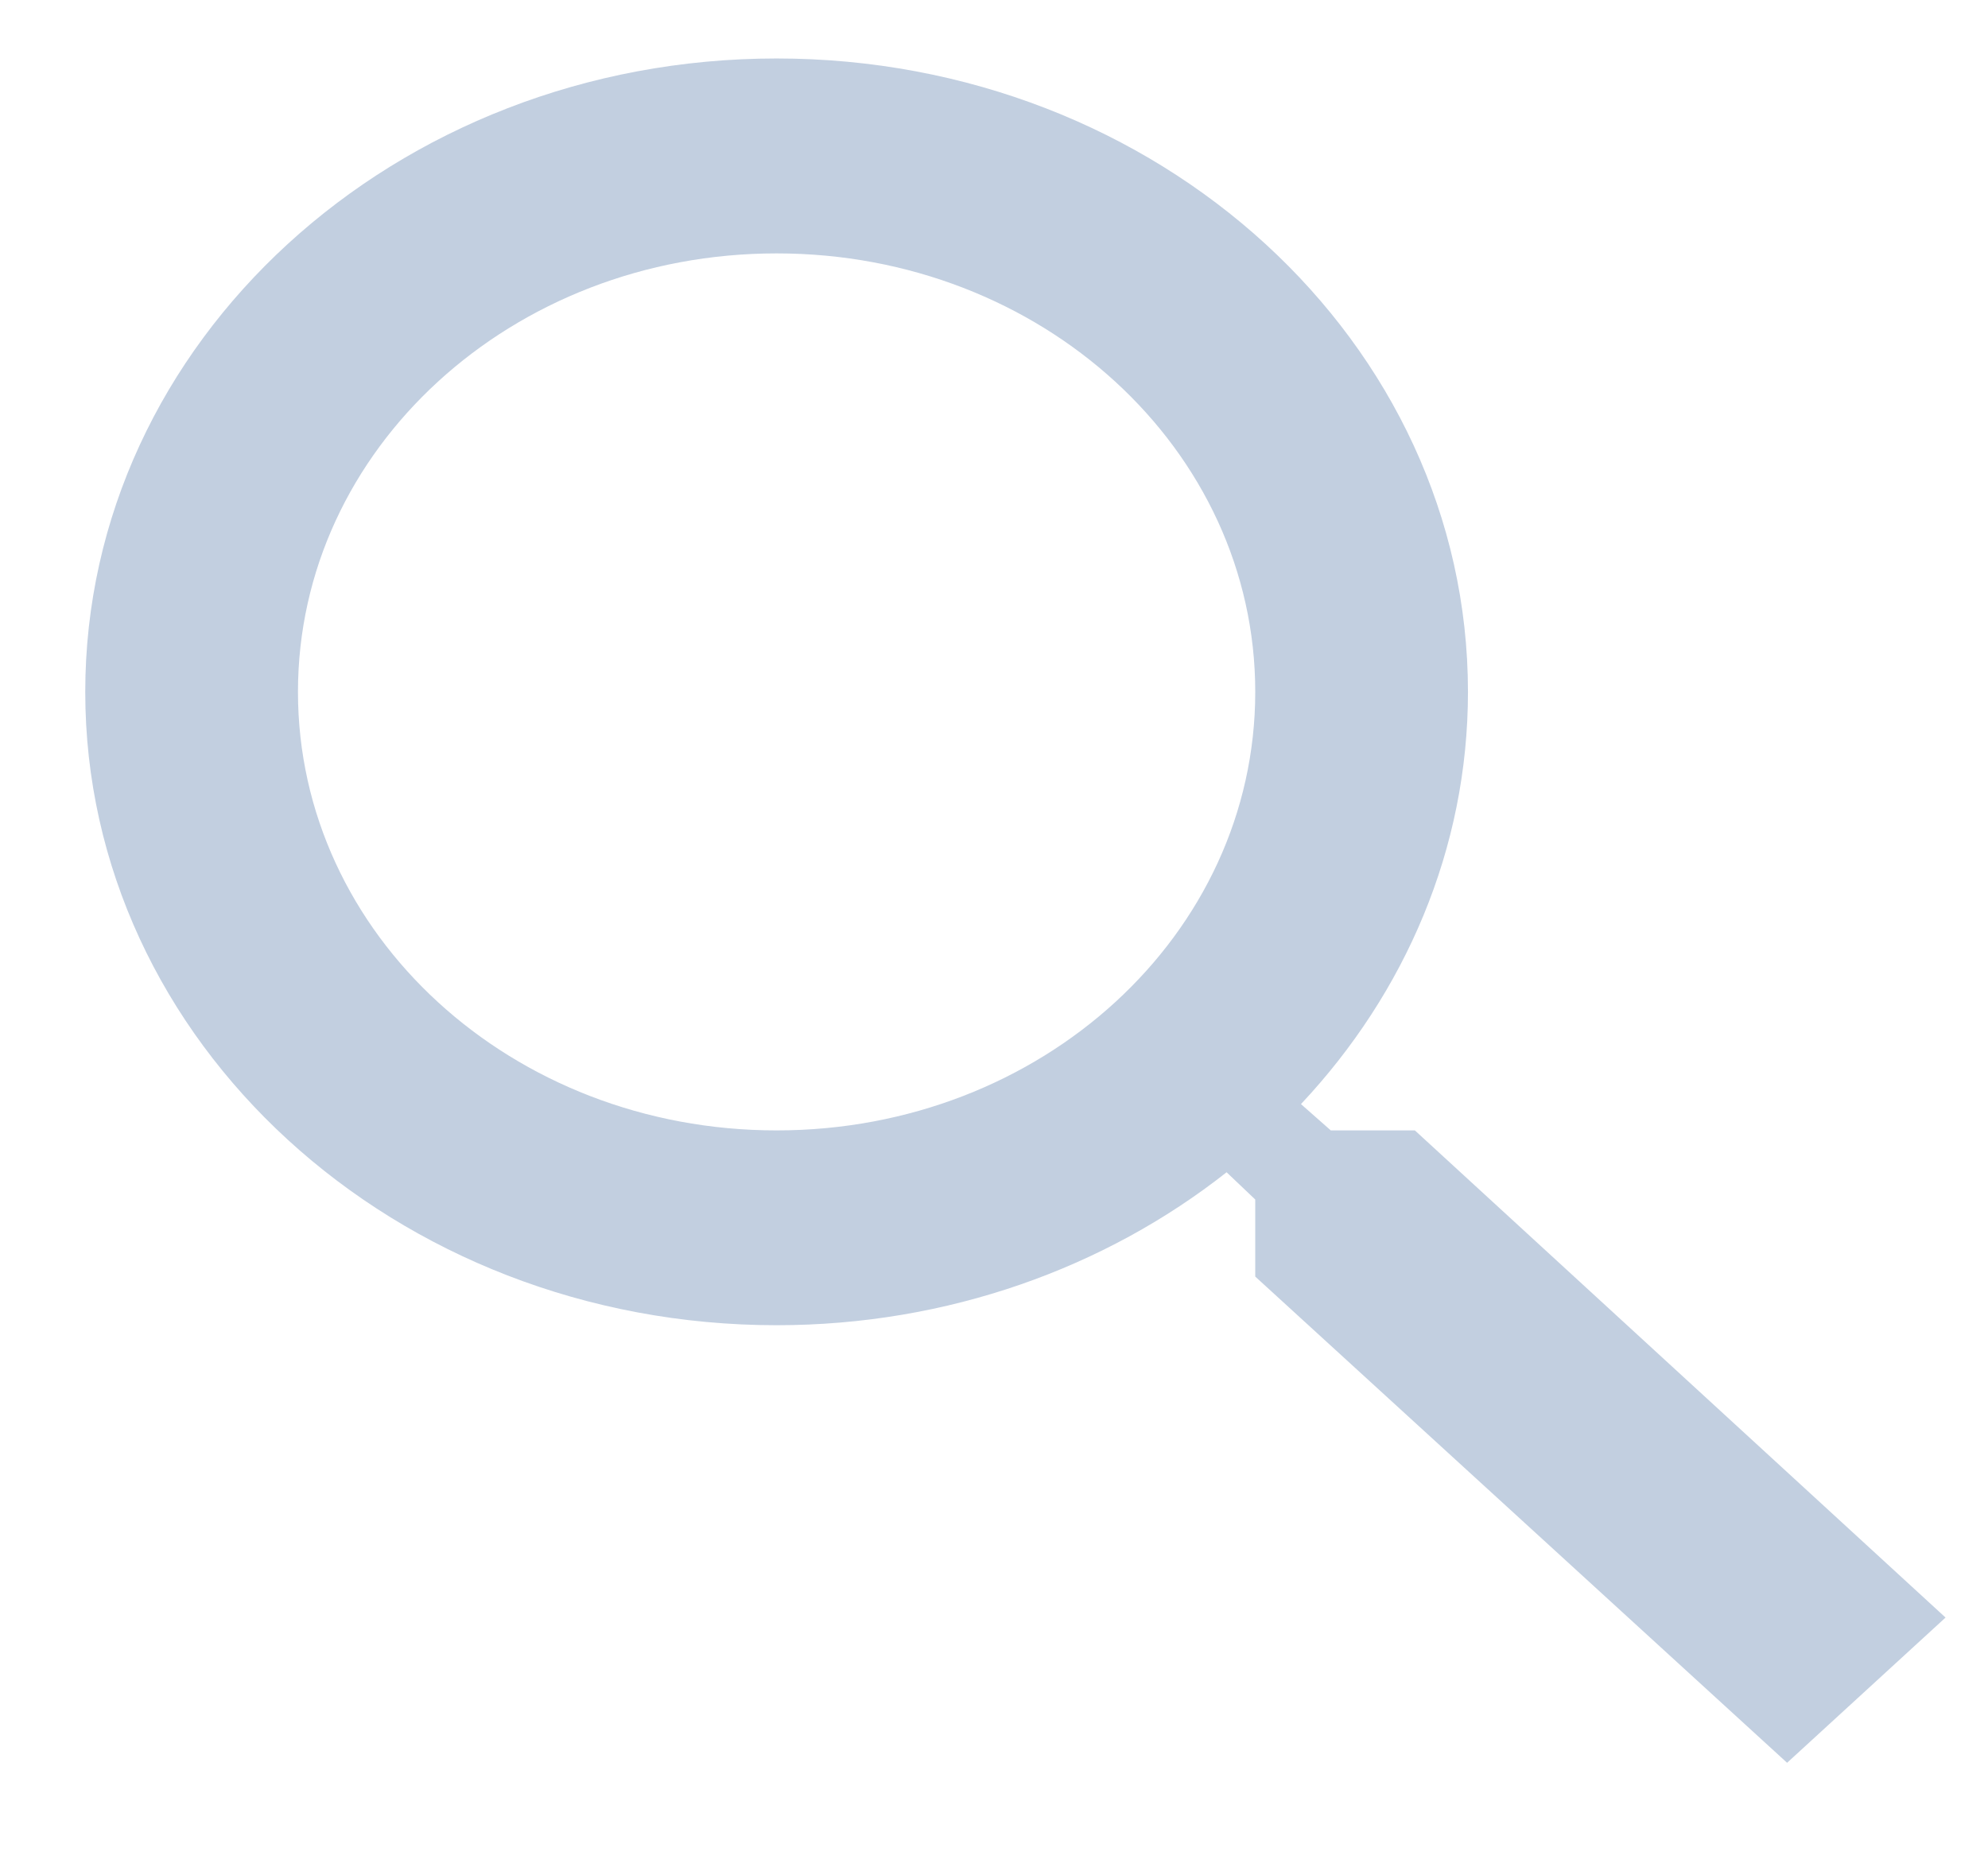
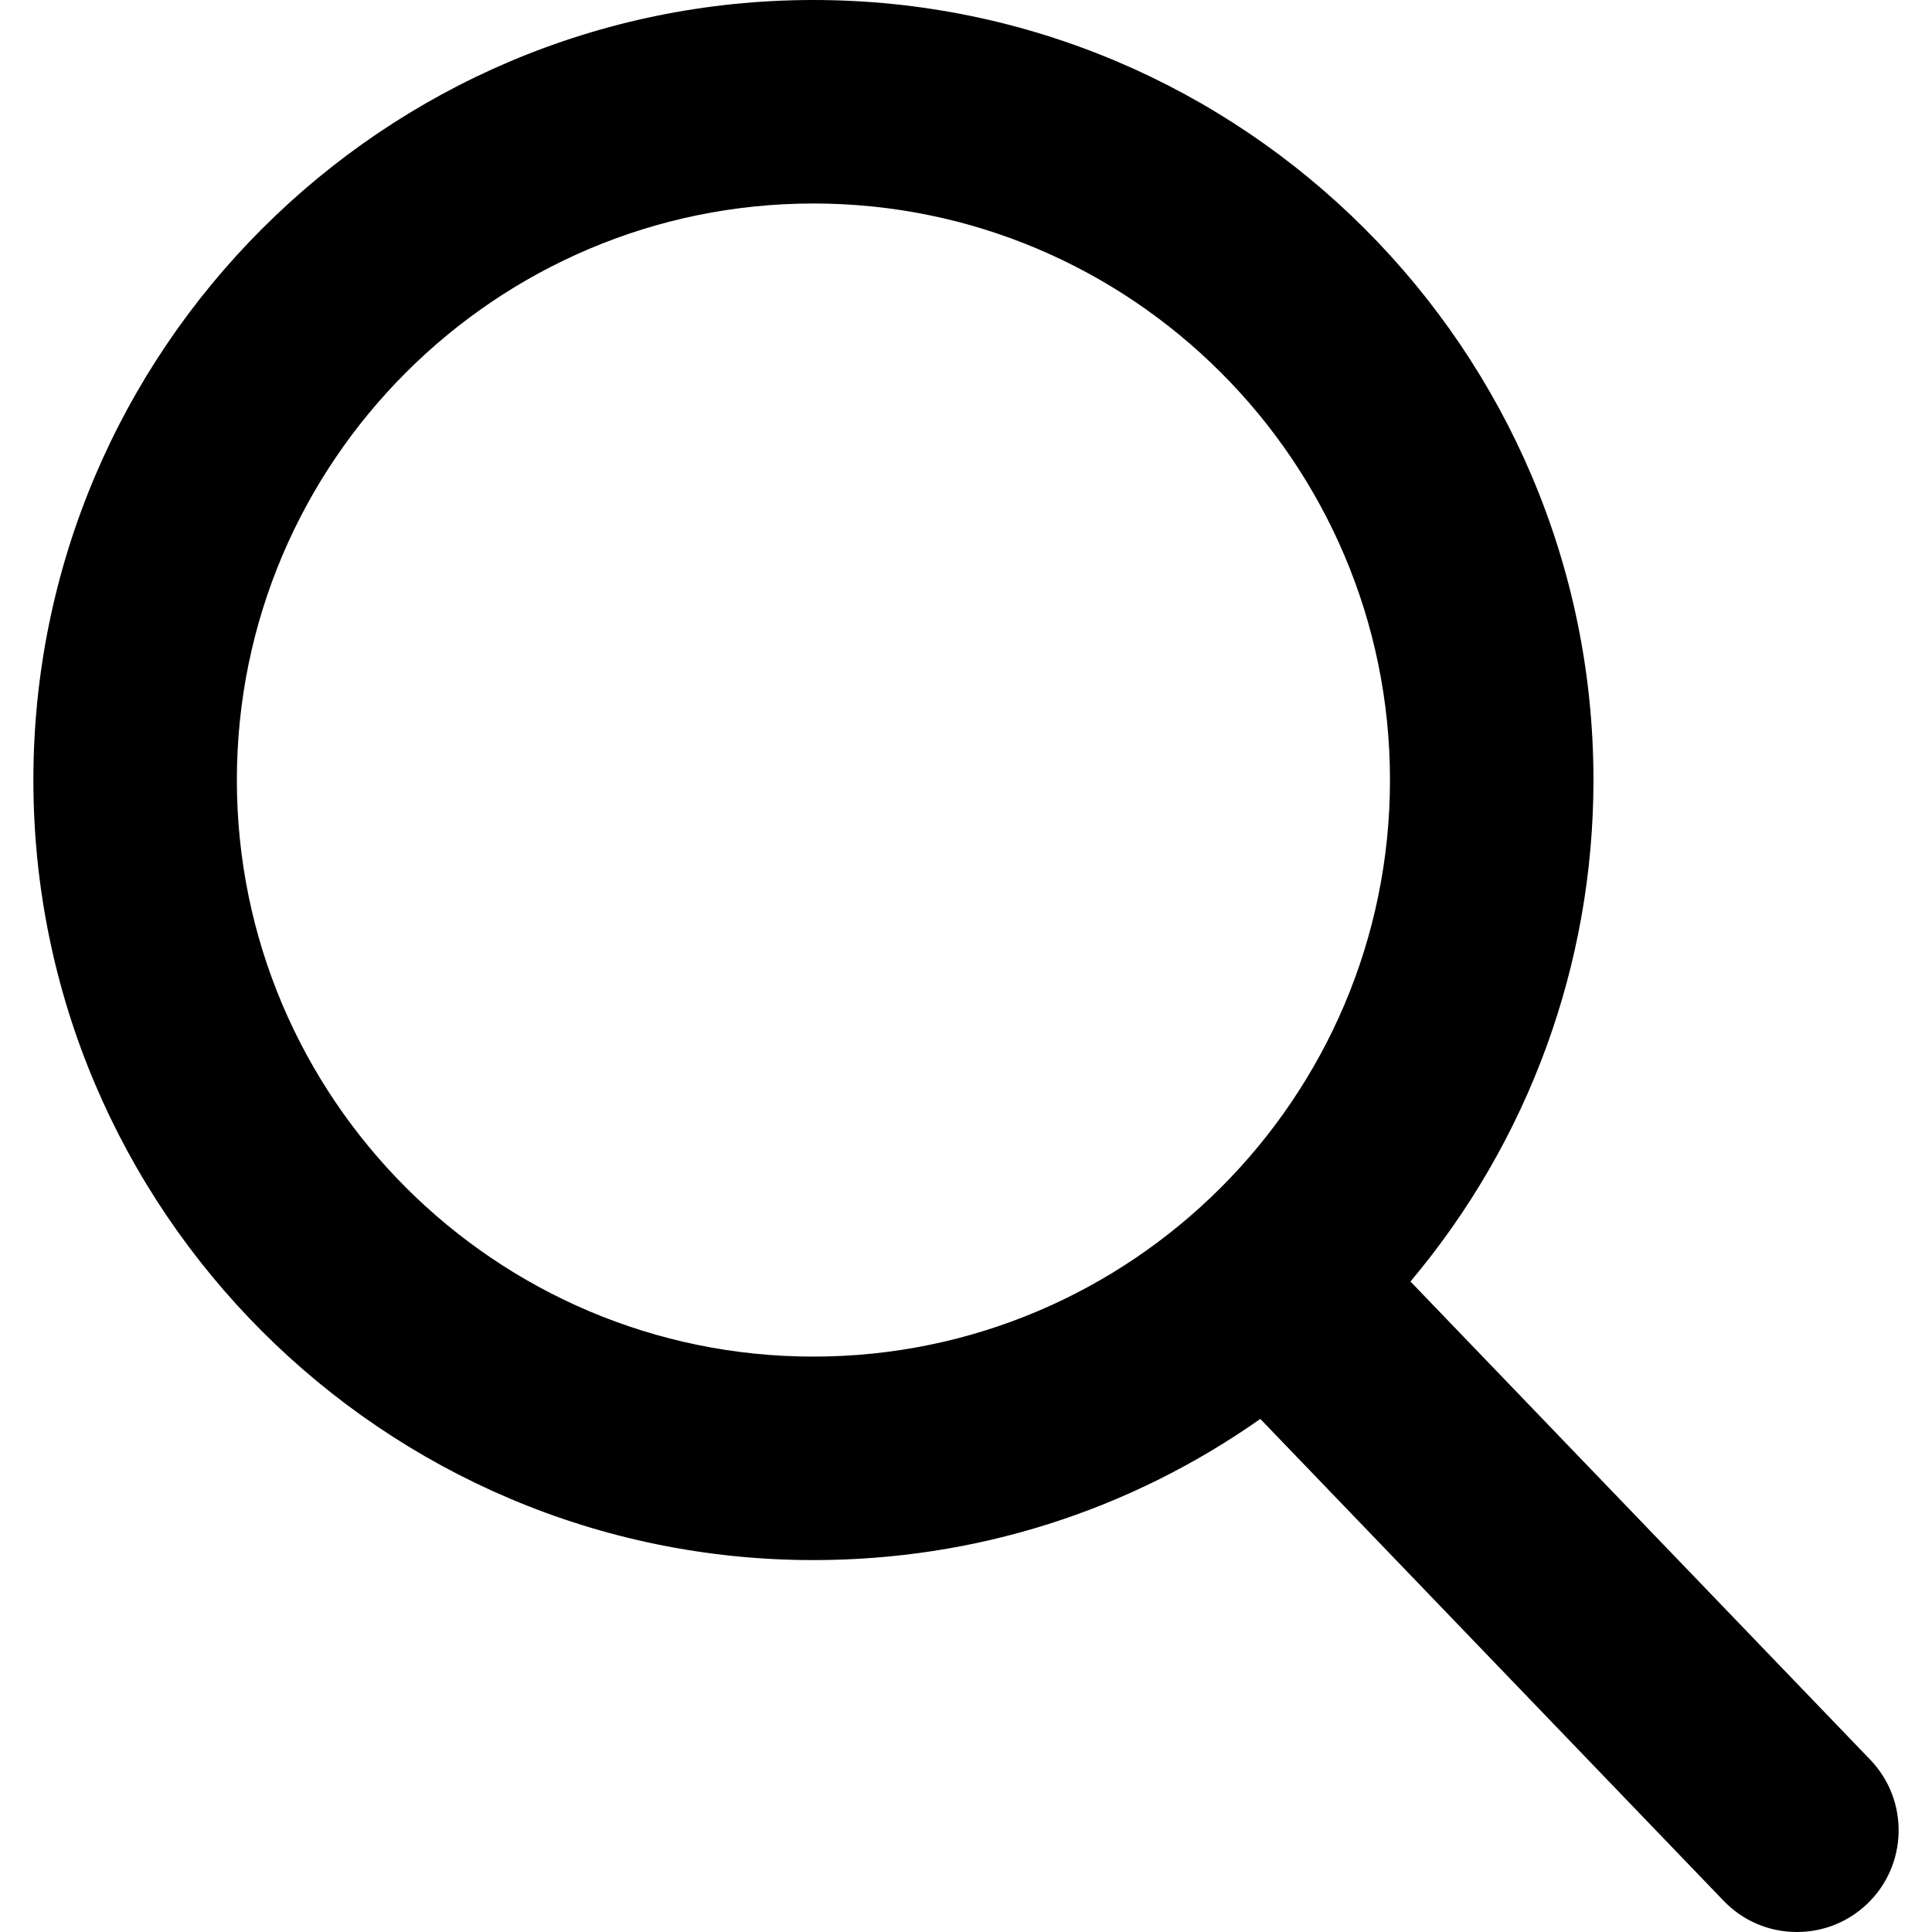
- <svg xmlns="http://www.w3.org/2000/svg" width="17" height="16" viewBox="0 0 17 16" fill="none">
-   <path d="M12.099 9.667H11.38L11.125 9.442C12.017 8.492 12.553 7.258 12.553 5.917C12.553 2.925 9.906 0.5 6.641 0.5C3.376 0.5 0.729 2.925 0.729 5.917C0.729 8.908 3.376 11.333 6.641 11.333C8.105 11.333 9.452 10.842 10.489 10.025L10.734 10.258V10.917L15.282 15.075L16.637 13.833L12.099 9.667ZM6.641 9.667C4.376 9.667 2.548 7.992 2.548 5.917C2.548 3.842 4.376 2.167 6.641 2.167C8.906 2.167 10.734 3.842 10.734 5.917C10.734 7.992 8.906 9.667 6.641 9.667Z" fill="#C2CFE0" />
+ <svg xmlns="http://www.w3.org/2000/svg" version="1.1" id="Capa_1" x="0px" y="0px" viewBox="0 0 56.966 56.966" style="enable-background:new 0 0 56.966 56.966;" xml:space="preserve">
+   <path d="M55.146,51.887L41.588,37.786c3.486-4.144,5.396-9.358,5.396-14.786c0-12.682-10.318-23-23-23s-23,10.318-23,23  s10.318,23,23,23c4.761,0,9.298-1.436,13.177-4.162l13.661,14.208c0.571,0.593,1.339,0.92,2.162,0.92  c0.779,0,1.518-0.297,2.079-0.837C56.255,54.982,56.293,53.08,55.146,51.887z M23.984,6c9.374,0,17,7.626,17,17s-7.626,17-17,17  s-17-7.626-17-17S14.61,6,23.984,6z" />
+   <g>
+ </g>
+   <g>
+ </g>
+   <g>
+ </g>
+   <g>
+ </g>
+   <g>
+ </g>
+   <g>
+ </g>
+   <g>
+ </g>
+   <g>
+ </g>
+   <g>
+ </g>
+   <g>
+ </g>
+   <g>
+ </g>
+   <g>
+ </g>
+   <g>
+ </g>
+   <g>
+ </g>
+   <g>
+ </g>
</svg>
